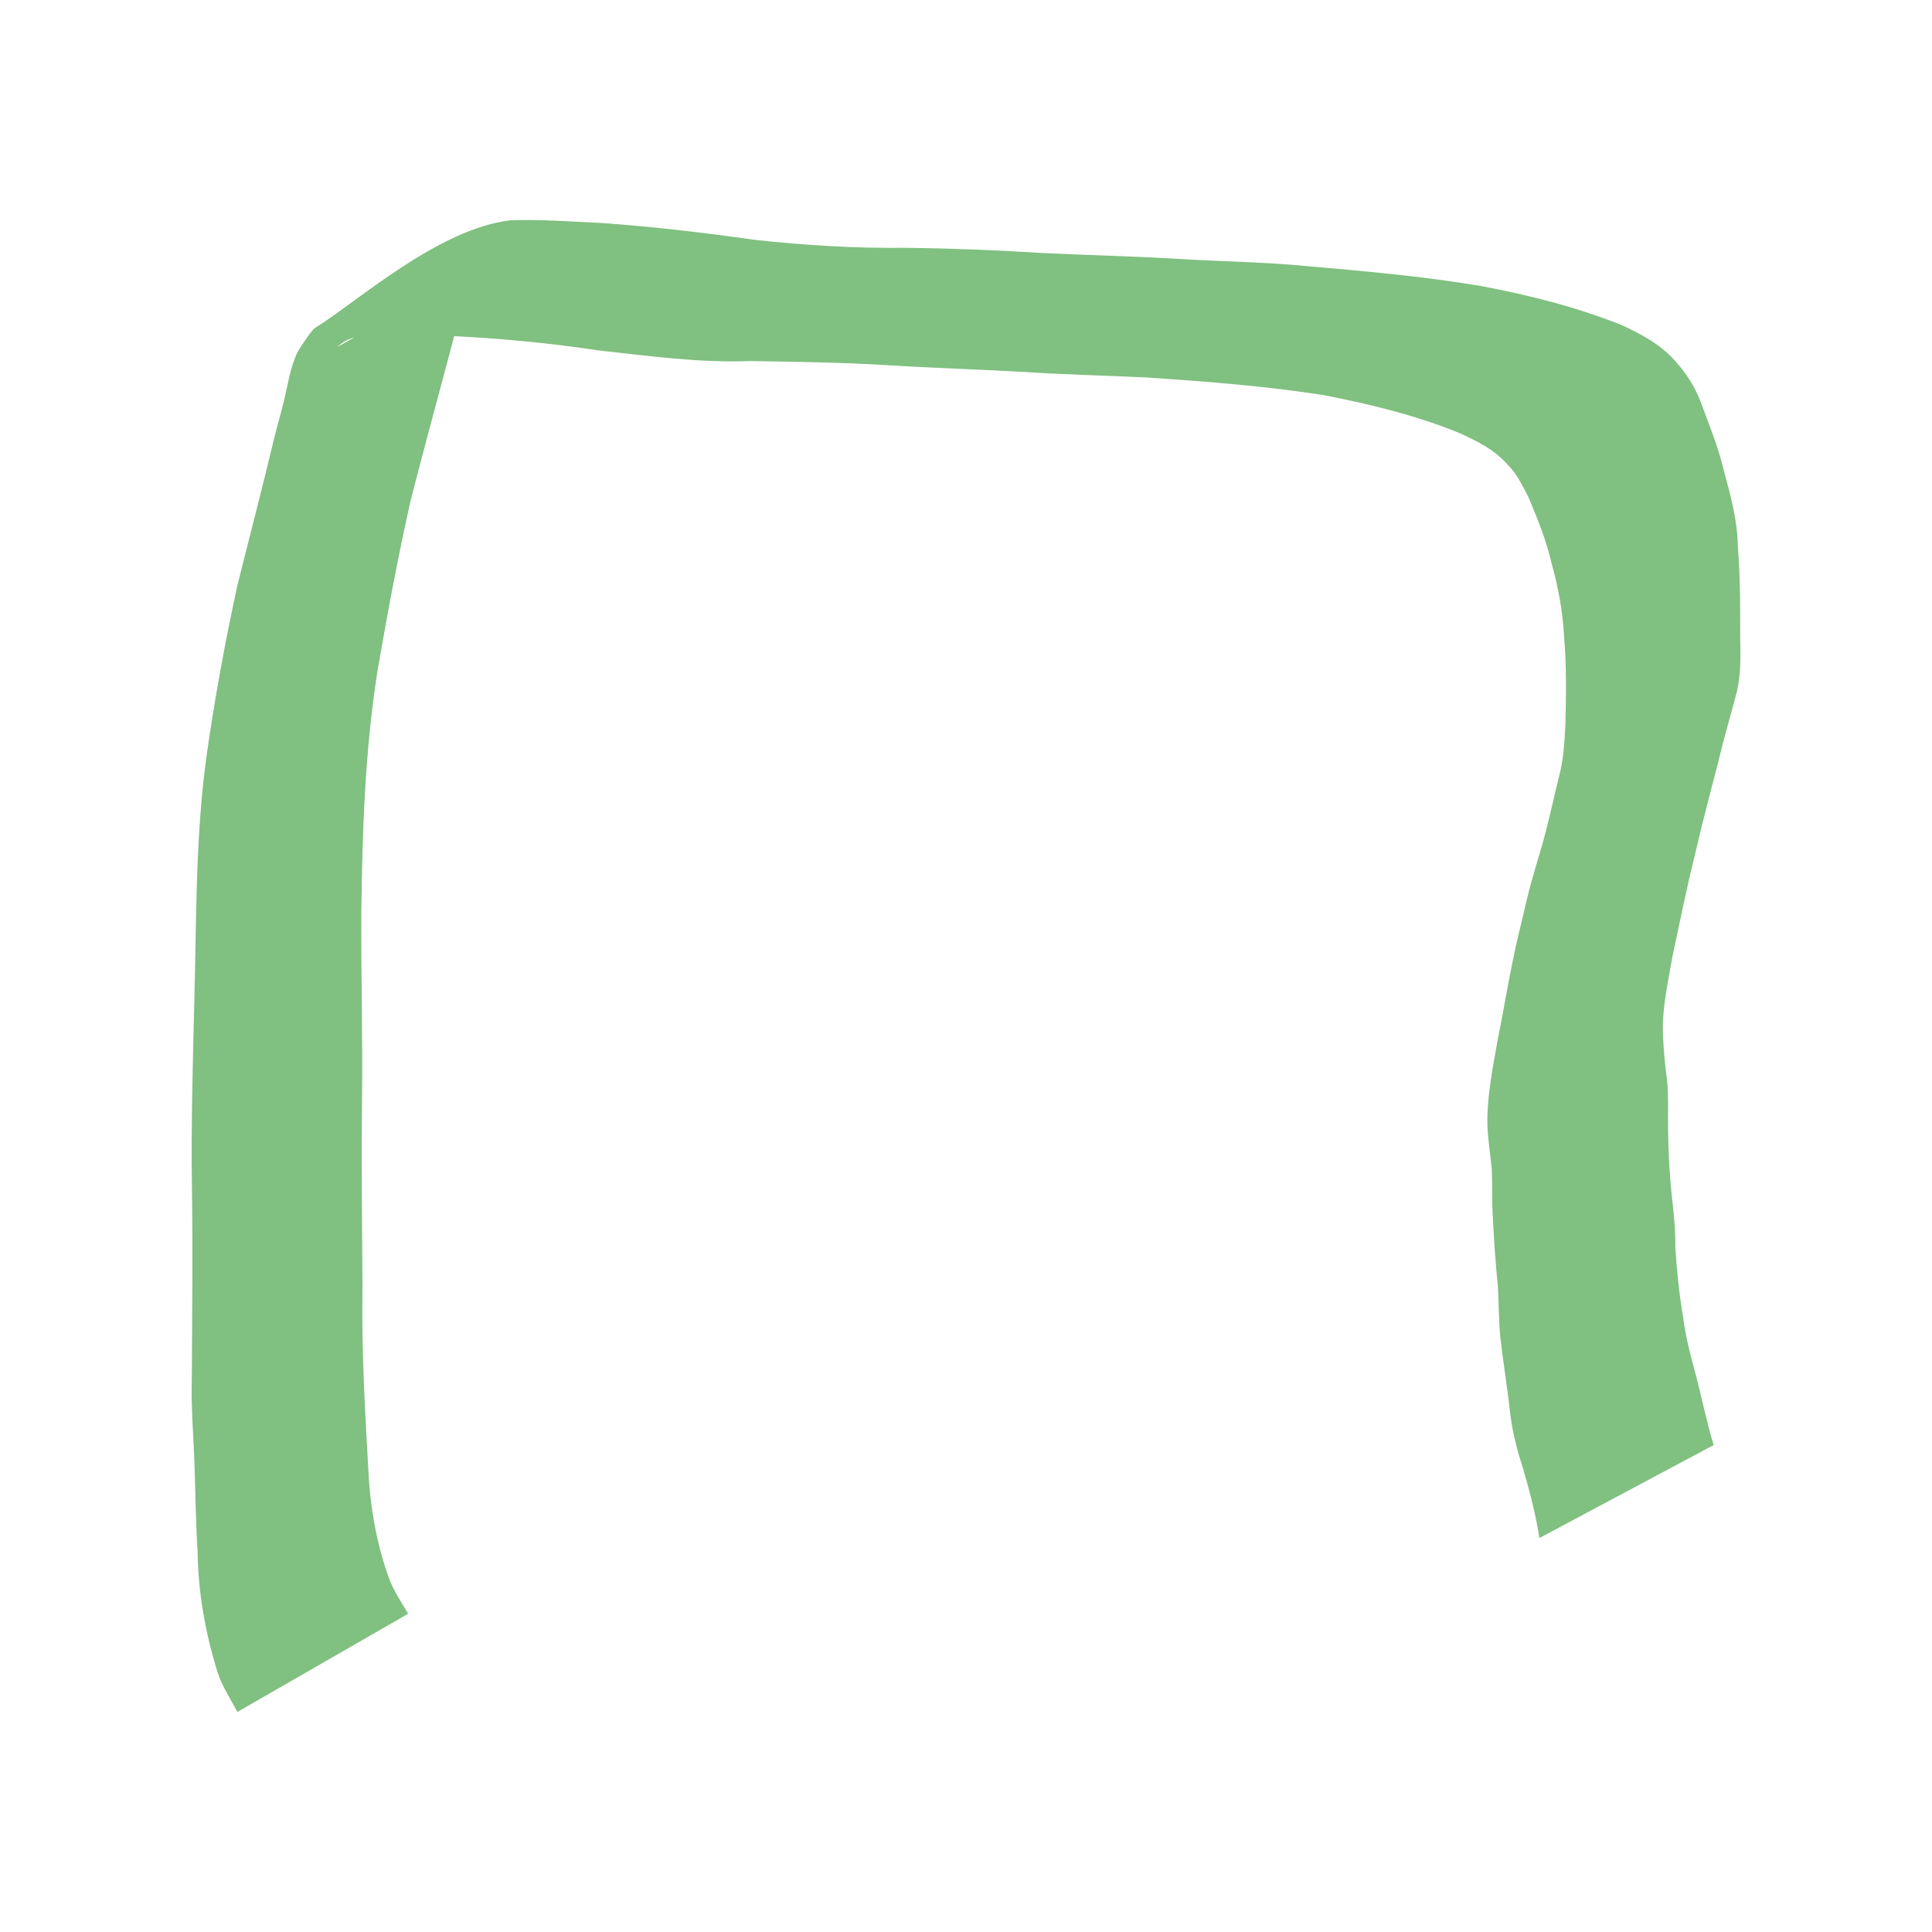
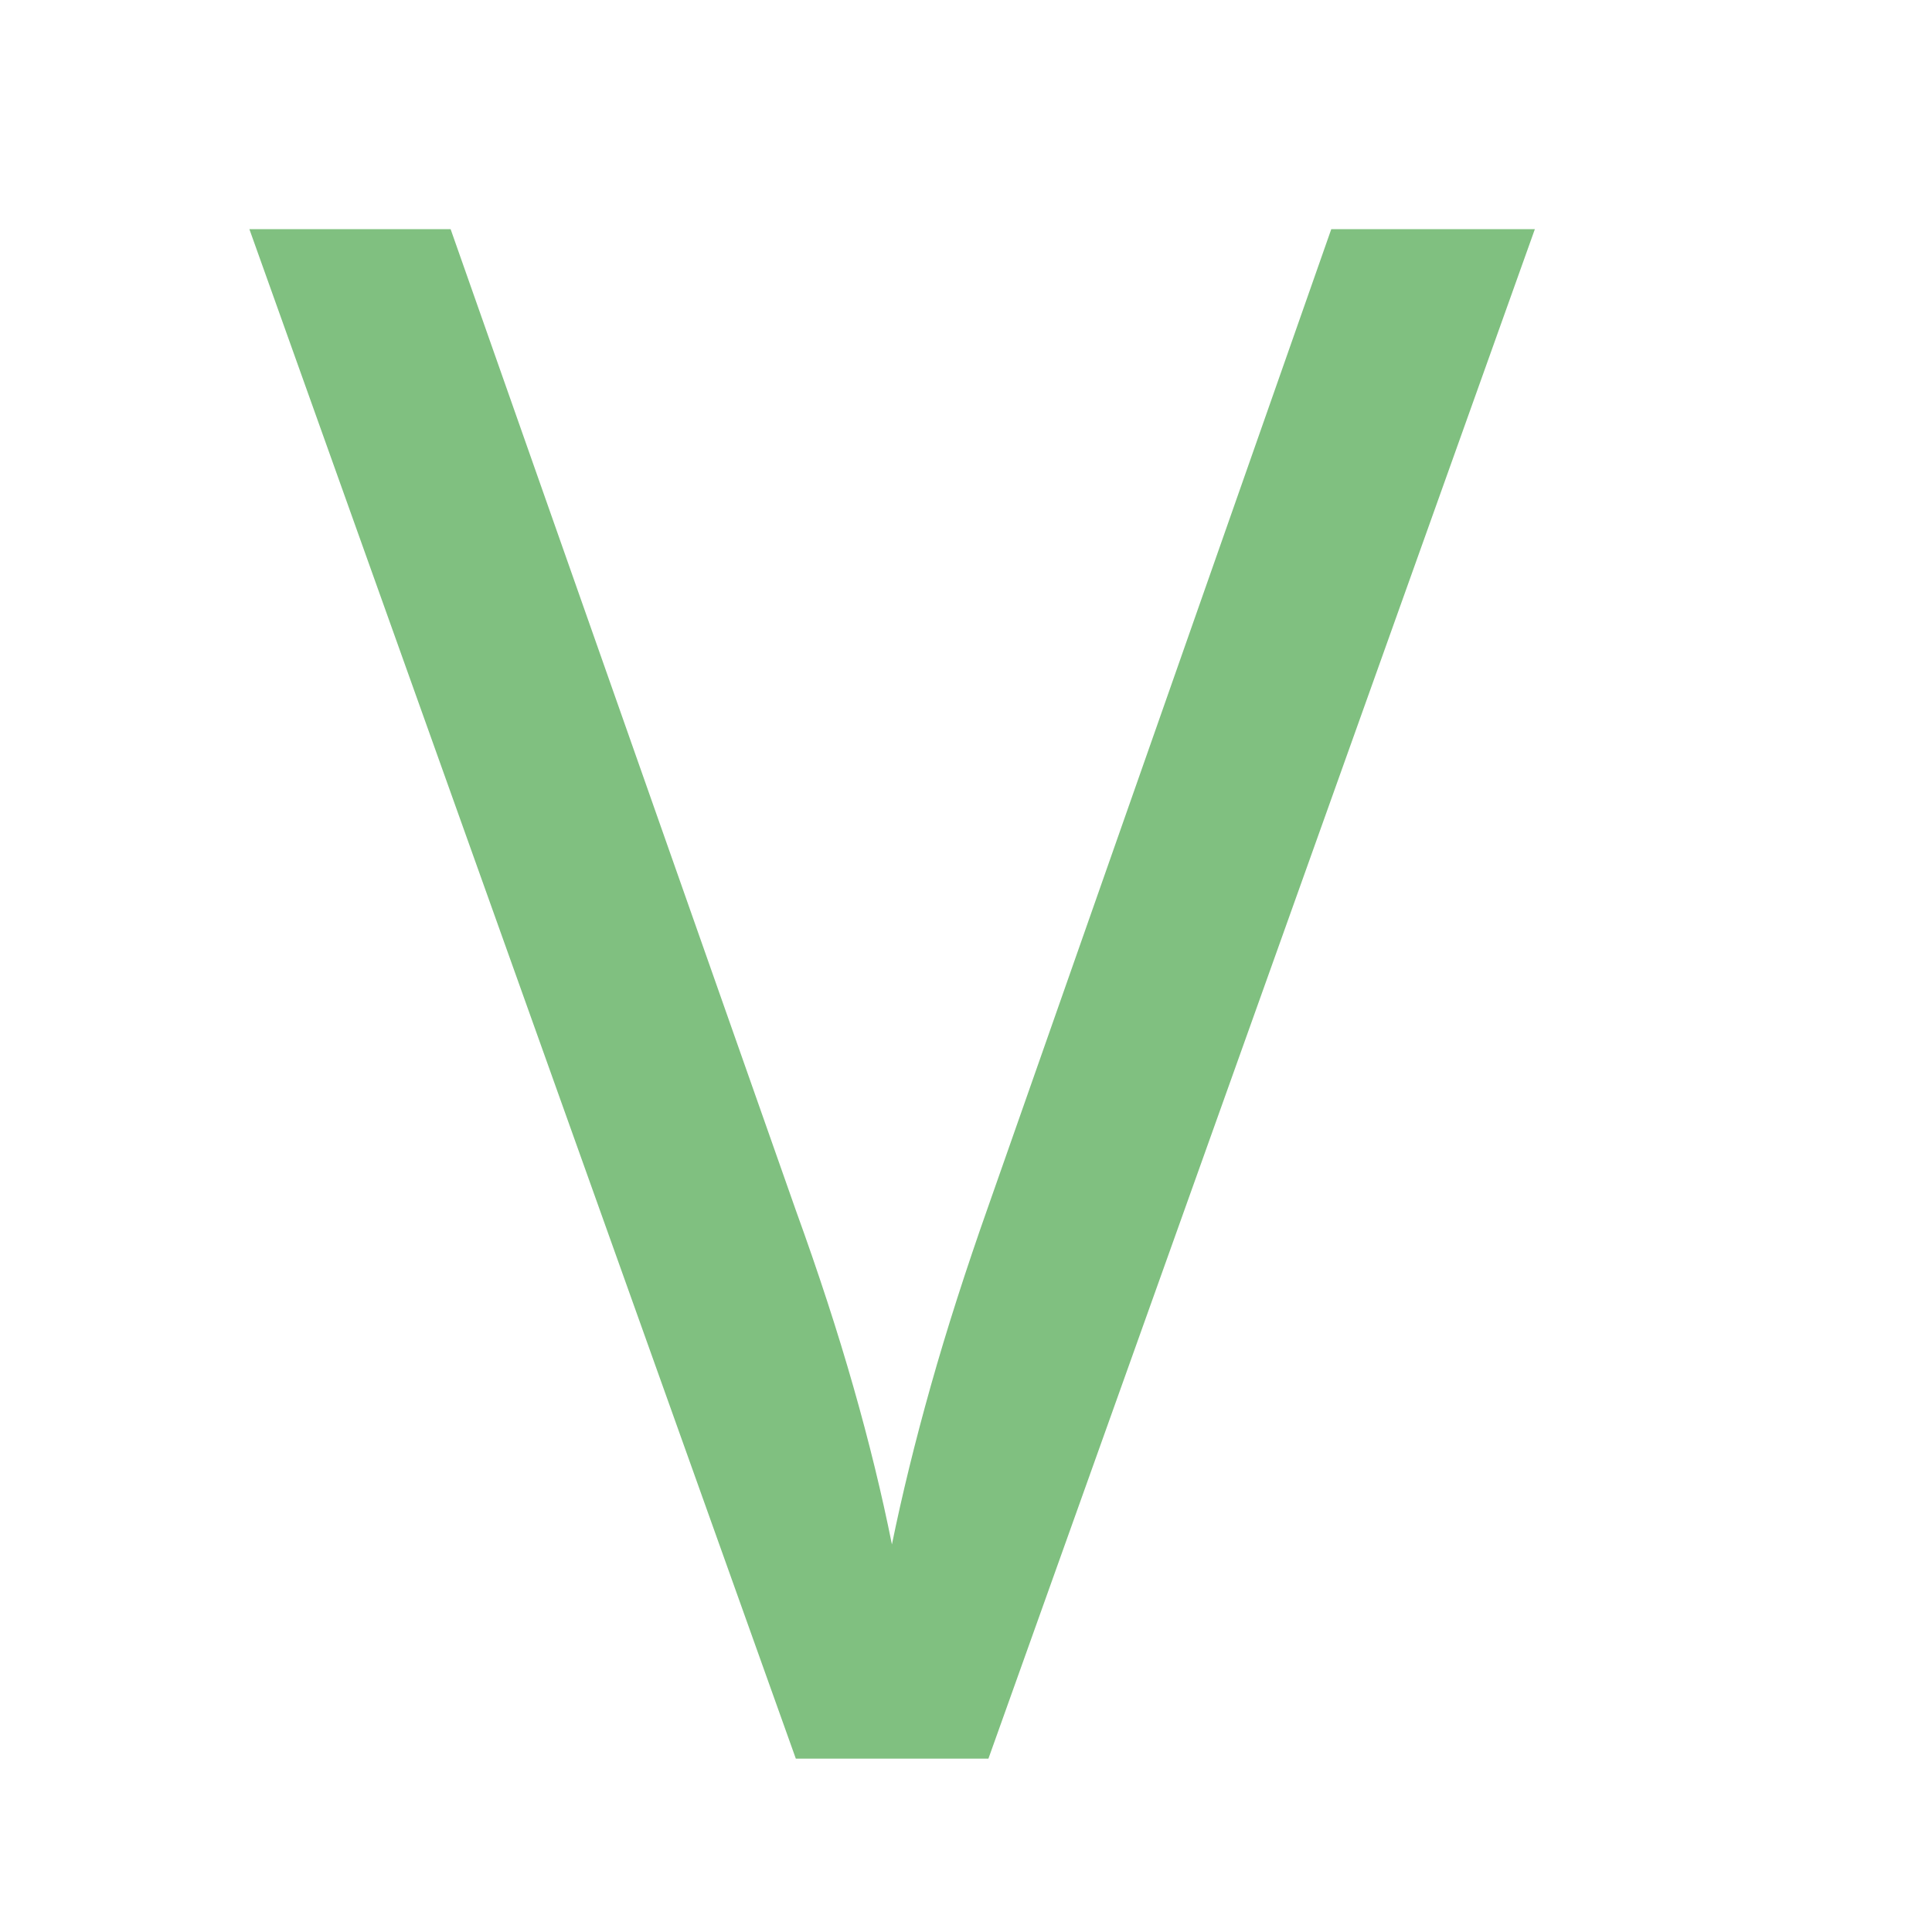
- <svg xmlns="http://www.w3.org/2000/svg" width="128" height="128" viewBox="0 0 33.867 33.867" version="1.1" id="svg5">
-   <defs id="defs2" />
+ <svg xmlns="http://www.w3.org/2000/svg" width="128" height="128" viewBox="0 0 33.867 33.867" version="1.1" id="svg5" xml:space="preserve">
+   <defs id="defs2">
+     <rect x="24.274" y="16.544" width="92.546" height="103.893" id="rect247" />
+     <rect x="122.472" y="102.143" width="1007.111" height="301.985" id="rect180" />
+     <rect x="218.822" y="425.245" width="967.789" height="145.11" id="rect1443" />
+   </defs>
  <g id="layer2" style="display:inline">
-     <path style="opacity:1;fill:#80c080;fill-opacity:1;stroke-width:0.494;stroke-miterlimit:4;stroke-dasharray:none;paint-order:fill markers stroke" id="path5380" d="m 30.04,25.333 c -0.128,-0.421 -0.212,-0.854 -0.326,-1.279 -0.085,-0.313 -0.166,-0.623 -0.207,-0.945 -0.069,-0.411 -0.114,-0.826 -0.139,-1.242 0.003,-0.309 -0.028,-0.614 -0.064,-0.92 -0.041,-0.391 -0.059,-0.784 -0.064,-1.178 -0.004,-0.287 0.011,-0.574 -0.02,-0.859 -0.034,-0.247 -0.056,-0.495 -0.068,-0.744 -0.024,-0.483 0.091,-0.961 0.172,-1.435 0.099,-0.452 0.19,-0.905 0.293,-1.356 0.073,-0.307 0.147,-0.614 0.221,-0.922 0.094,-0.365 0.185,-0.732 0.282,-1.096 0.098,-0.416 0.22,-0.826 0.329,-1.24 0.072,-0.321 0.062,-0.65 0.055,-0.977 0.002,-0.52 0.002,-1.038 -0.04,-1.557 C 30.458,9.12 30.335,8.68 30.215,8.238 30.118,7.823 29.952,7.428 29.806,7.029 29.707,6.778 29.567,6.556 29.389,6.355 29.13,6.05 28.787,5.864 28.429,5.699 27.633,5.383 26.802,5.171 25.962,5.014 24.941,4.842 23.91,4.752 22.88,4.662 22.155,4.593 21.427,4.584 20.7,4.541 19.903,4.491 19.104,4.475 18.306,4.437 17.503,4.386 16.699,4.354 15.894,4.344 14.999,4.355 14.109,4.301 13.22,4.203 12.337,4.078 11.452,3.974 10.562,3.91 10.027,3.884 9.491,3.844 8.955,3.861 7.679,4.004 6.242,5.307 5.527,5.745 5.46,5.786 5.265,6.086 5.221,6.163 5.083,6.442 5.046,6.751 4.972,7.049 4.92,7.258 4.862,7.465 4.808,7.673 4.604,8.534 4.379,9.39 4.164,10.249 3.949,11.236 3.766,12.229 3.624,13.229 3.427,14.639 3.444,16.067 3.408,17.488 c -0.028,1.114 -0.06,2.227 -0.043,3.342 0.015,1.086 0.004,2.173 -0.002,3.259 -5.638e-4,0.159 -0.006,0.318 -0.002,0.477 0.009,0.382 0.037,0.764 0.05,1.146 0.016,0.499 0.022,0.996 0.053,1.494 0.011,0.72 0.136,1.422 0.35,2.108 0.079,0.249 0.228,0.466 0.347,0.696 0,0 2.994,-1.722 2.994,-1.722 v 0 C 7.033,28.083 6.899,27.883 6.816,27.659 6.584,27.015 6.479,26.345 6.451,25.661 6.392,24.629 6.337,23.597 6.354,22.563 c -0.007,-1.085 -0.02,-2.169 -0.008,-3.254 0.014,-1.102 -0.018,-2.204 -0.012,-3.306 0.017,-1.417 0.062,-2.838 0.283,-4.241 C 6.788,10.771 6.973,9.781 7.192,8.799 7.412,7.934 7.649,7.073 7.877,6.21 8.013,5.729 8.097,5.205 8.39,4.789 8.431,4.745 8.555,4.61 8.597,4.573 8.639,4.536 8.779,4.445 8.73,4.472 7.791,5.001 6.863,5.549 5.923,6.077 c -0.047,0.026 0.081,-0.071 0.127,-0.098 0.044,-0.026 0.093,-0.04 0.14,-0.06 0.53,-0.111 1.081,-0.029 1.618,-0.034 0.897,0.041 1.791,0.122 2.679,0.257 0.886,0.097 1.771,0.221 2.664,0.187 0.805,0.013 1.611,0.023 2.415,0.073 0.79,0.05 1.581,0.073 2.372,0.117 0.733,0.05 1.467,0.063 2.201,0.1 1.028,0.071 2.058,0.149 3.076,0.309 0.803,0.158 1.6,0.35 2.361,0.66 0.314,0.143 0.628,0.297 0.857,0.563 0.159,0.156 0.254,0.362 0.357,0.558 0.161,0.381 0.317,0.762 0.409,1.167 0.118,0.423 0.196,0.848 0.219,1.288 0.044,0.508 0.035,1.018 0.023,1.527 -0.016,0.307 -0.03,0.616 -0.111,0.915 -0.1,0.406 -0.186,0.815 -0.3,1.218 -0.109,0.372 -0.225,0.742 -0.306,1.121 -0.076,0.308 -0.15,0.616 -0.212,0.926 -0.093,0.45 -0.165,0.905 -0.258,1.355 -0.089,0.504 -0.194,1.011 -0.18,1.525 0.013,0.251 0.052,0.499 0.077,0.749 0.011,0.281 -9.38e-4,0.562 0.018,0.843 0.02,0.397 0.046,0.794 0.086,1.189 0.021,0.309 0.014,0.619 0.047,0.927 0.046,0.415 0.117,0.827 0.162,1.243 0.037,0.342 0.114,0.672 0.222,0.998 0.121,0.415 0.234,0.833 0.299,1.261 0,0 3.054,-1.629 3.054,-1.629 z" />
+     <text xml:space="preserve" transform="matrix(0.4400811,0,0,0.4400811,-6.310616,-9.312326)" id="text245" style="font-size:85.333px;font-family:'Cotham Sans';-inkscape-font-specification:'Cotham Sans';white-space:pre;shape-inside:url(#rect247);fill:#80c080">
+       <tspan x="24.273" y="91.212" id="tspan312">V
+ </tspan>
+     </text>
  </g>
</svg>
